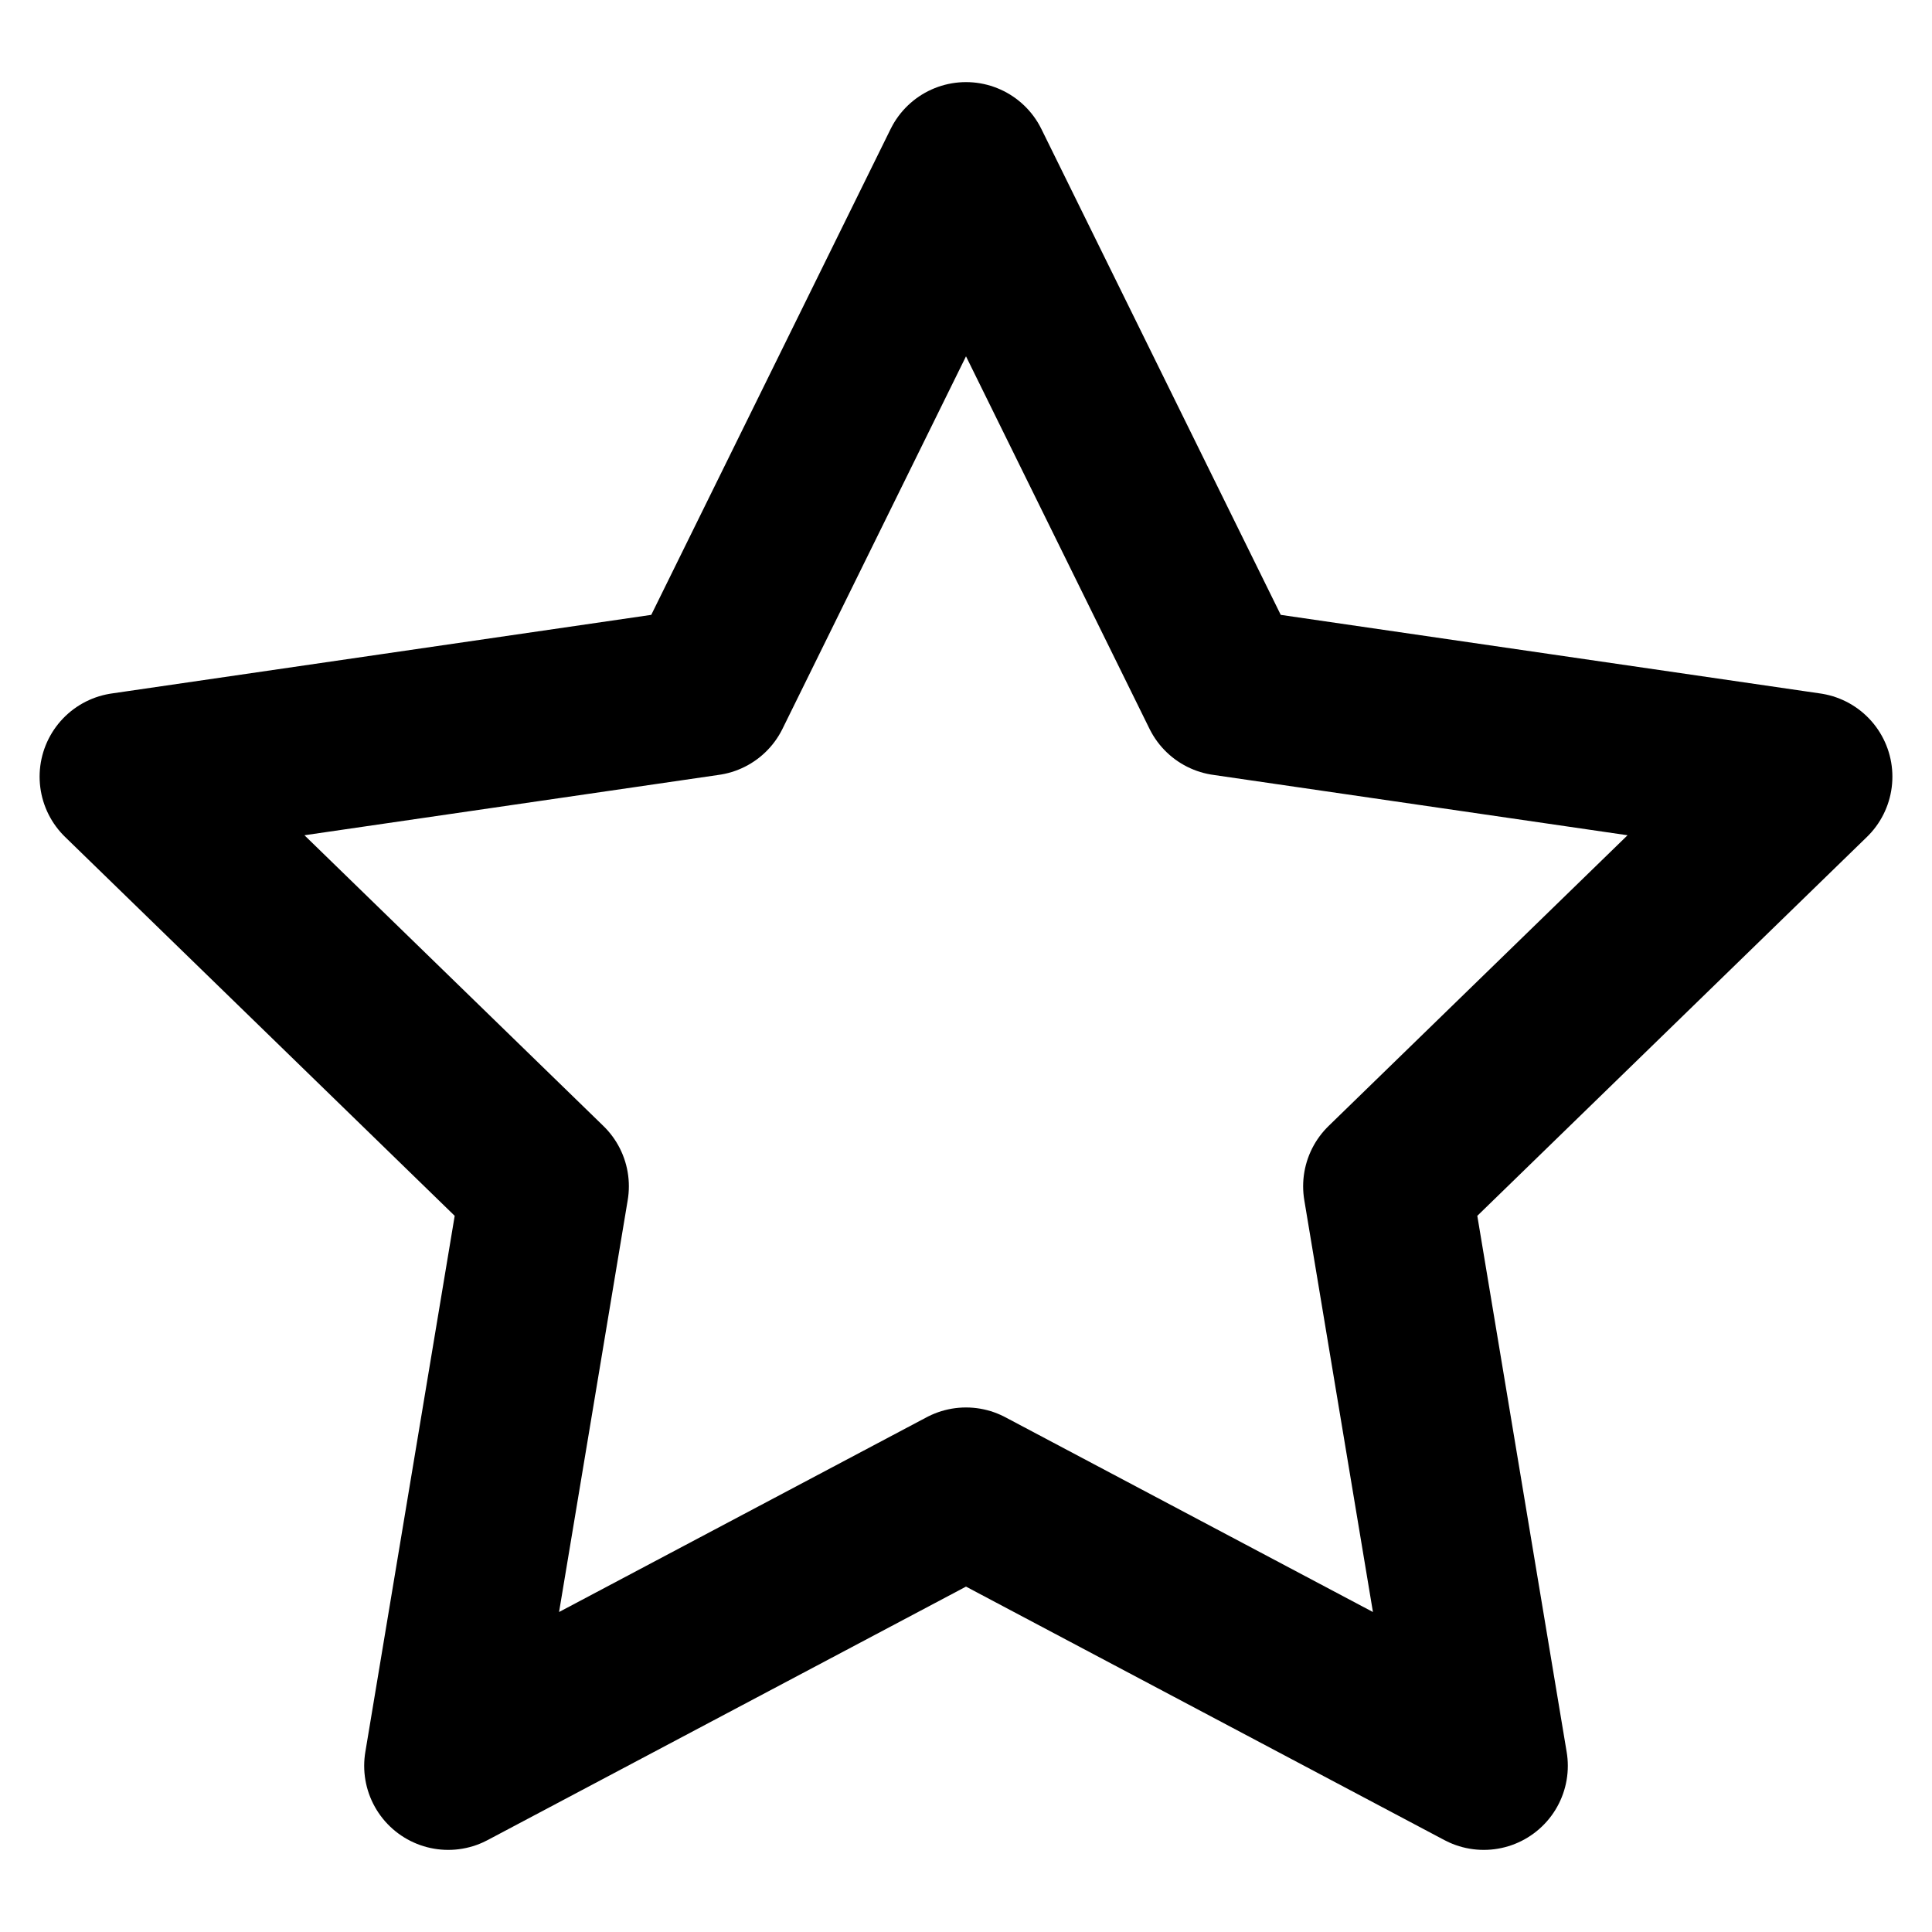
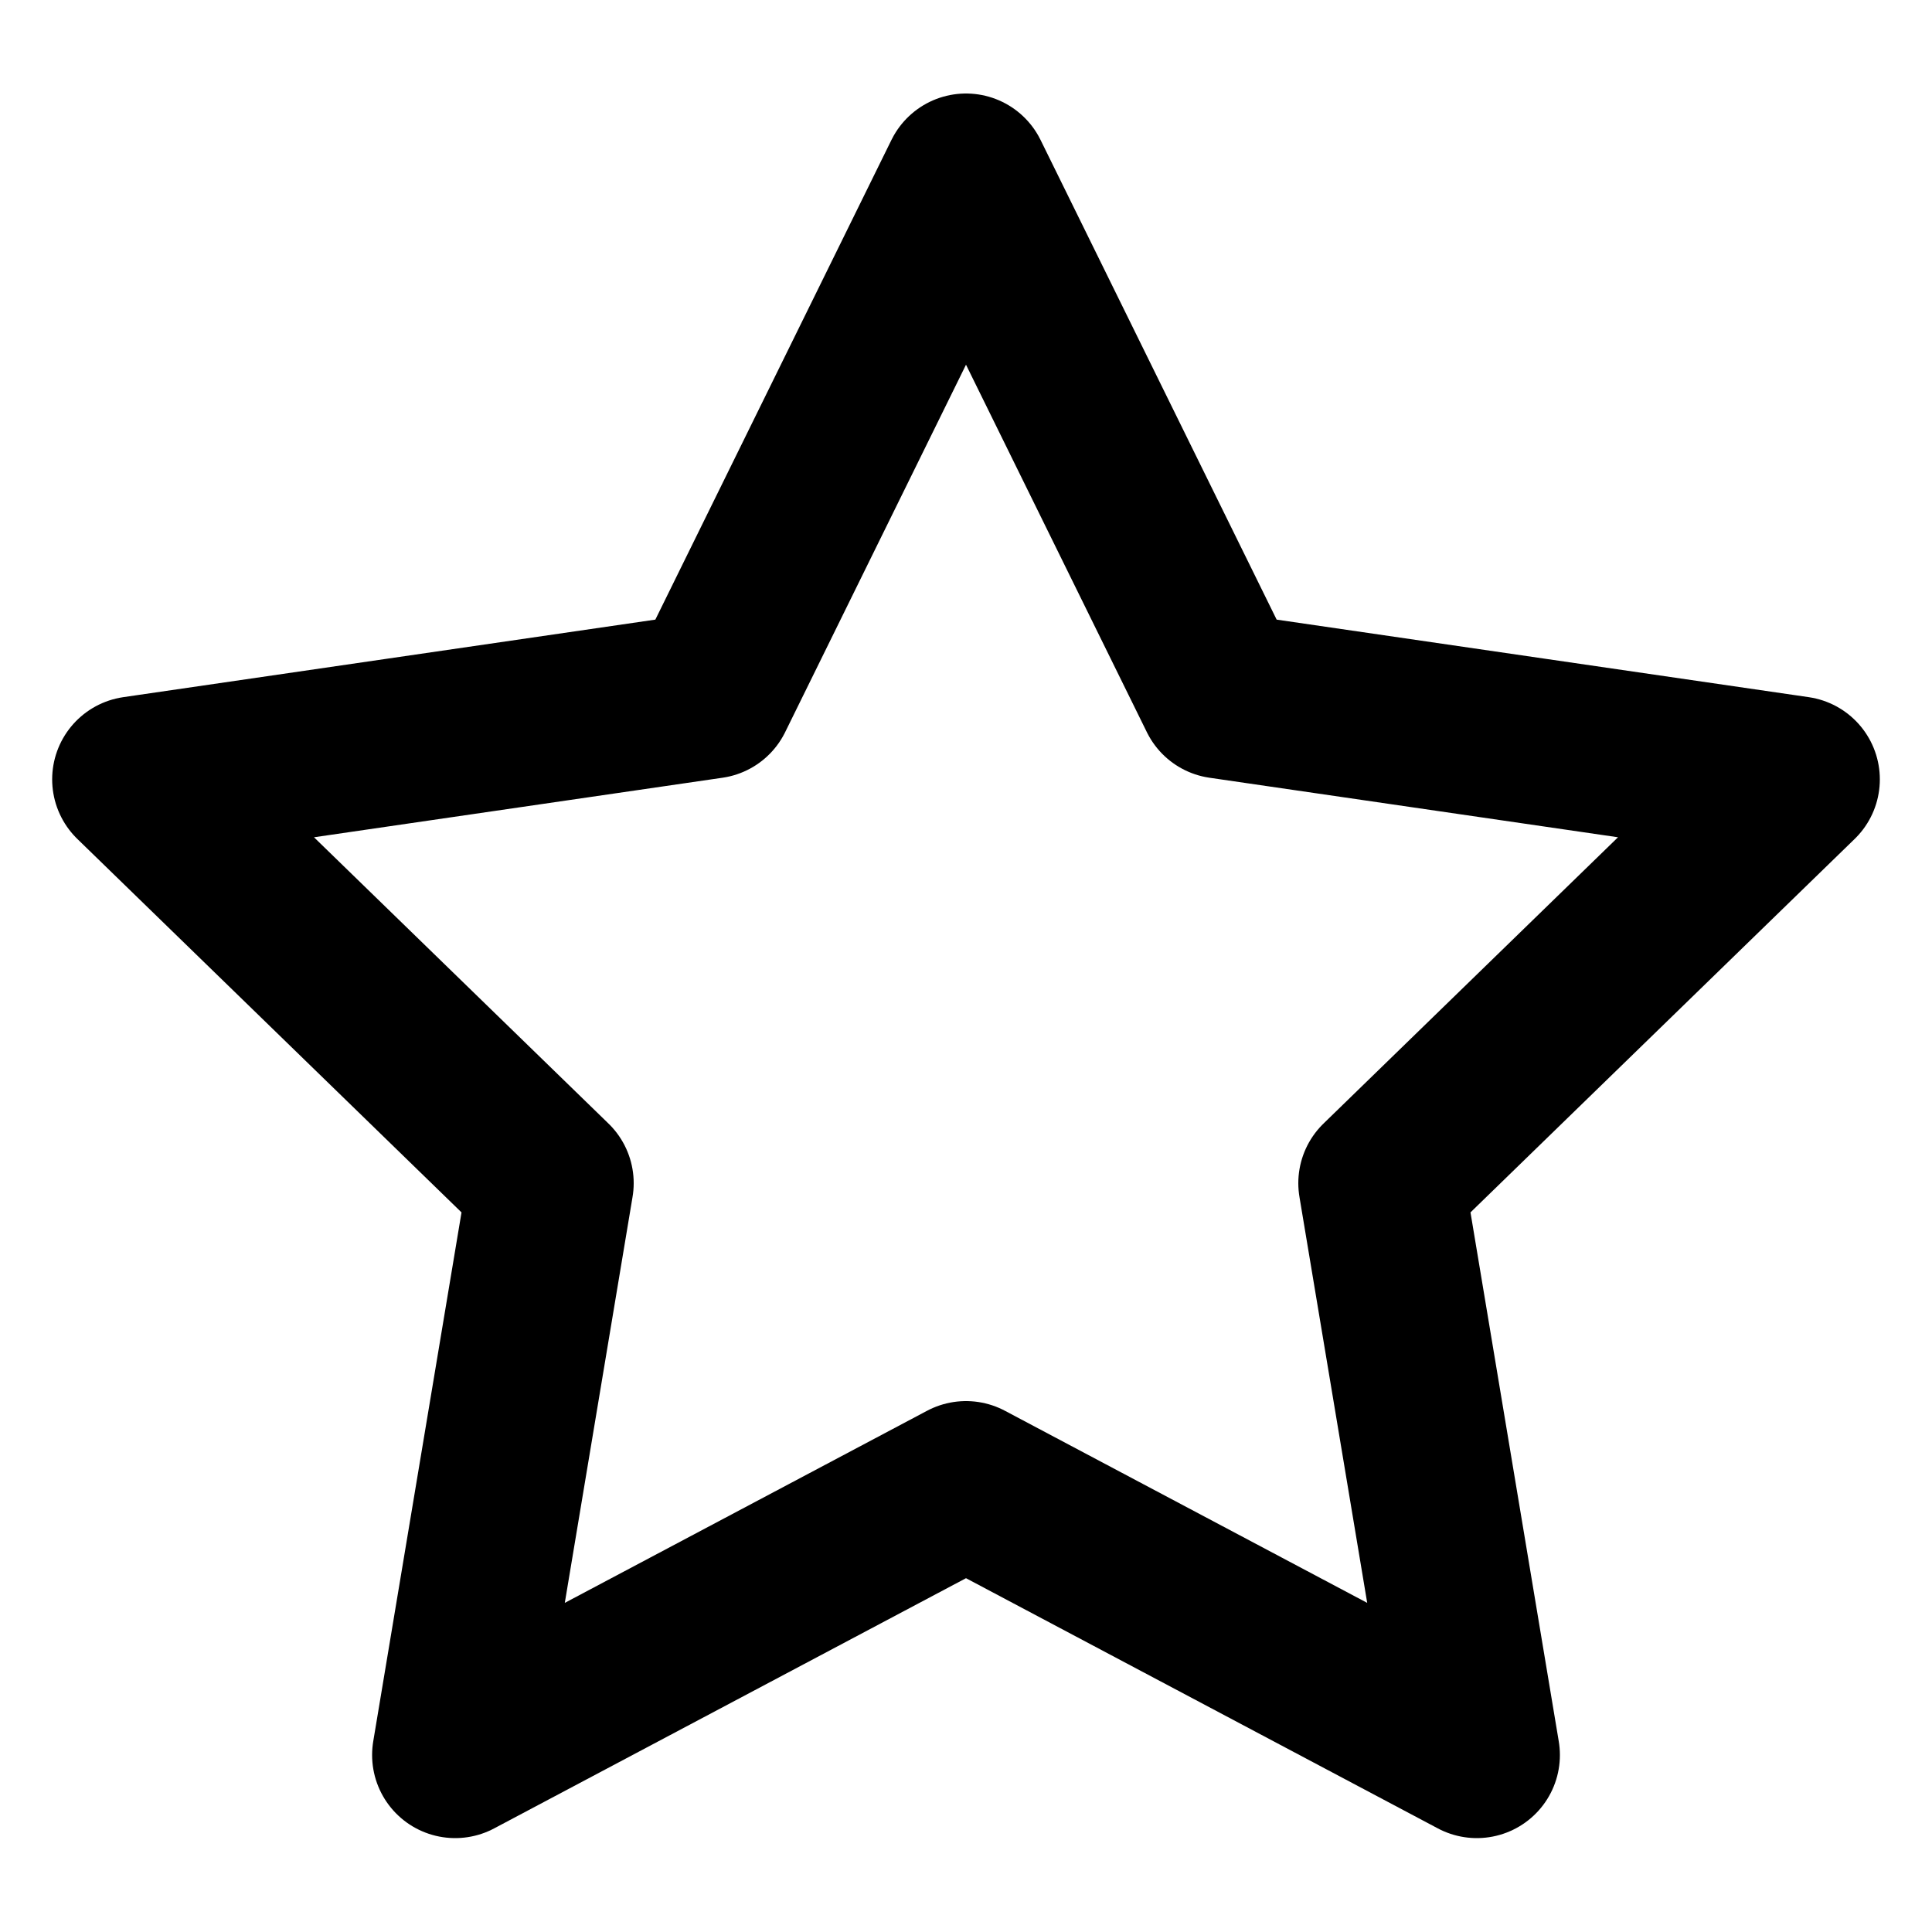
- <svg xmlns="http://www.w3.org/2000/svg" version="1.1" baseProfile="tiny" id="icon" x="0px" y="0px" viewBox="0 0 50 50" overflow="visible" xml:space="preserve">
-   <polygon id="star" fill="none" stroke="#000000" stroke-width="4.35" stroke-linecap="round" stroke-linejoin="round" points="  25,4.3 31.7,17.9 46.8,20.1 35.9,30.7 38.4,45.7 25,38.6 11.6,45.7 14.1,30.7 3.2,20.1 18.3,17.9 " />
+ <svg xmlns="http://www.w3.org/2000/svg" version="1.1" id="icon" x="0px" y="0px" viewBox="0 0 50 50" style="enable-background:new 0 0 50 50;" xml:space="preserve">
+   <style type="text/css">
+ 	.st0{fill:none;stroke:#000000;stroke-width:4.3;stroke-linecap:round;stroke-linejoin:round;}
+ </style>
+   <polygon id="star" class="st0" points="25,4.57 31.61,18 46.5,20.17 35.75,30.62 38.22,45.42 25,38.41 11.78,45.42 14.25,30.62   3.5,20.17 18.39,18 " />
</svg>
